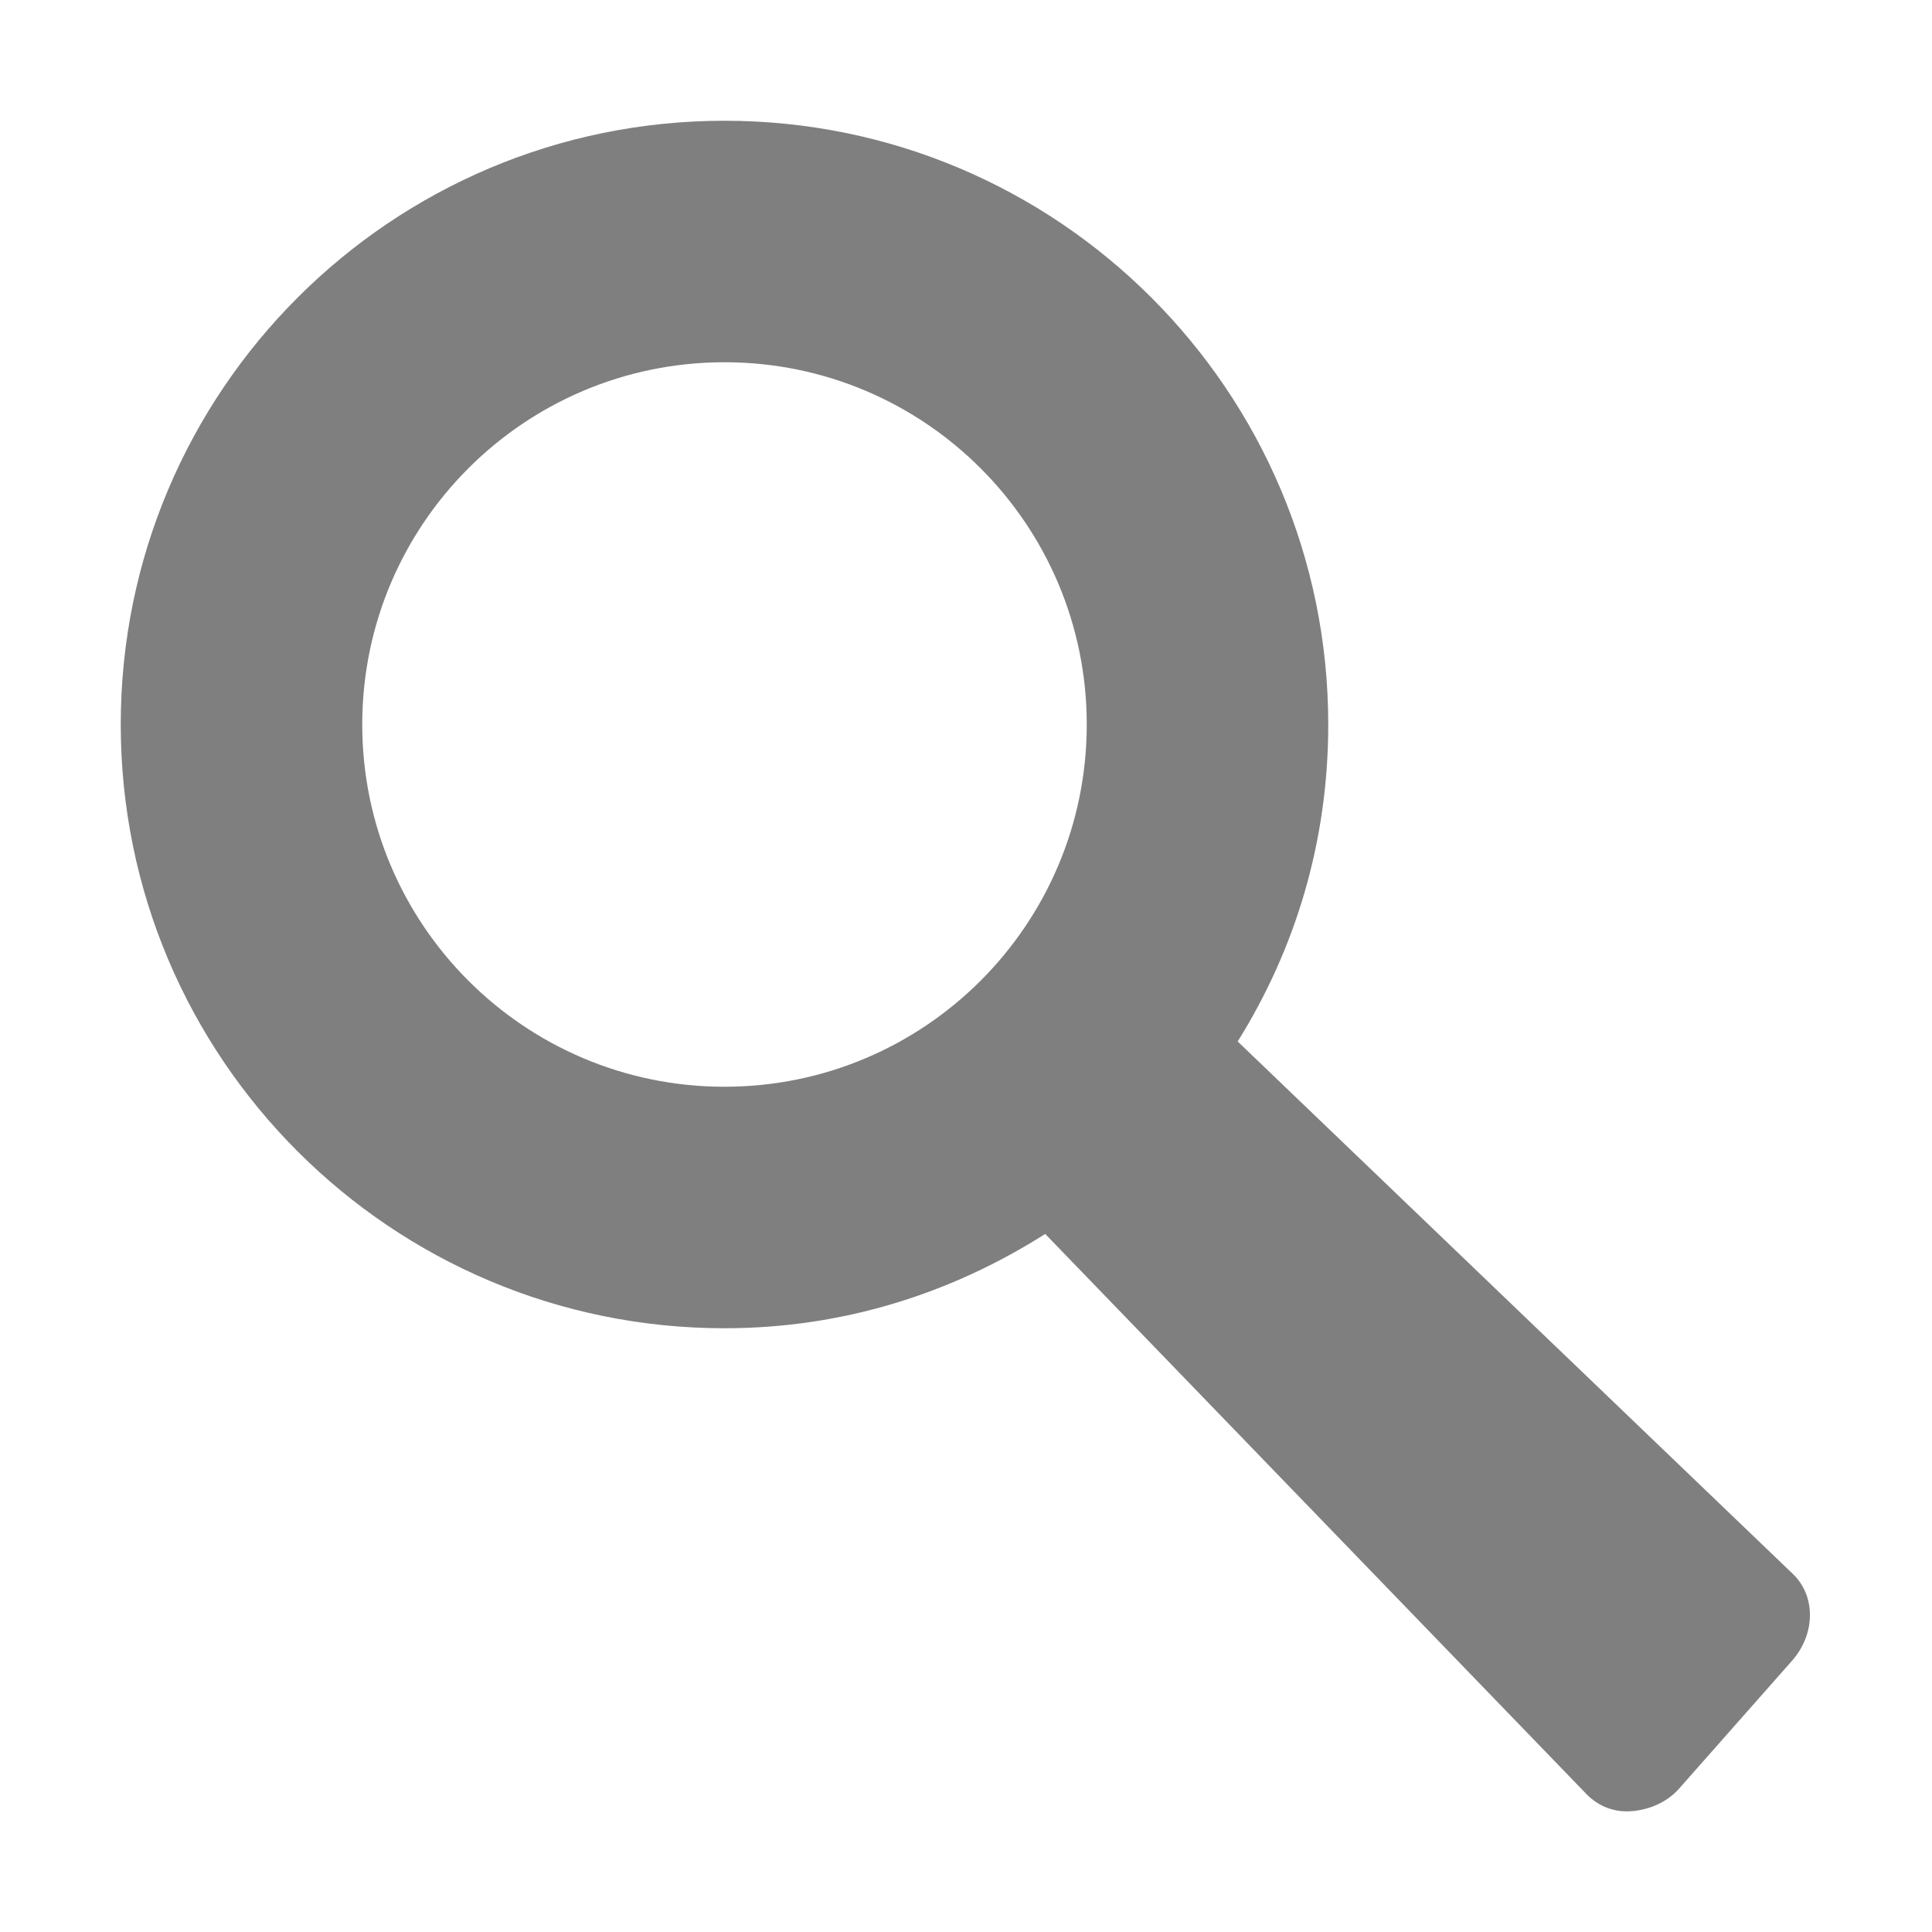
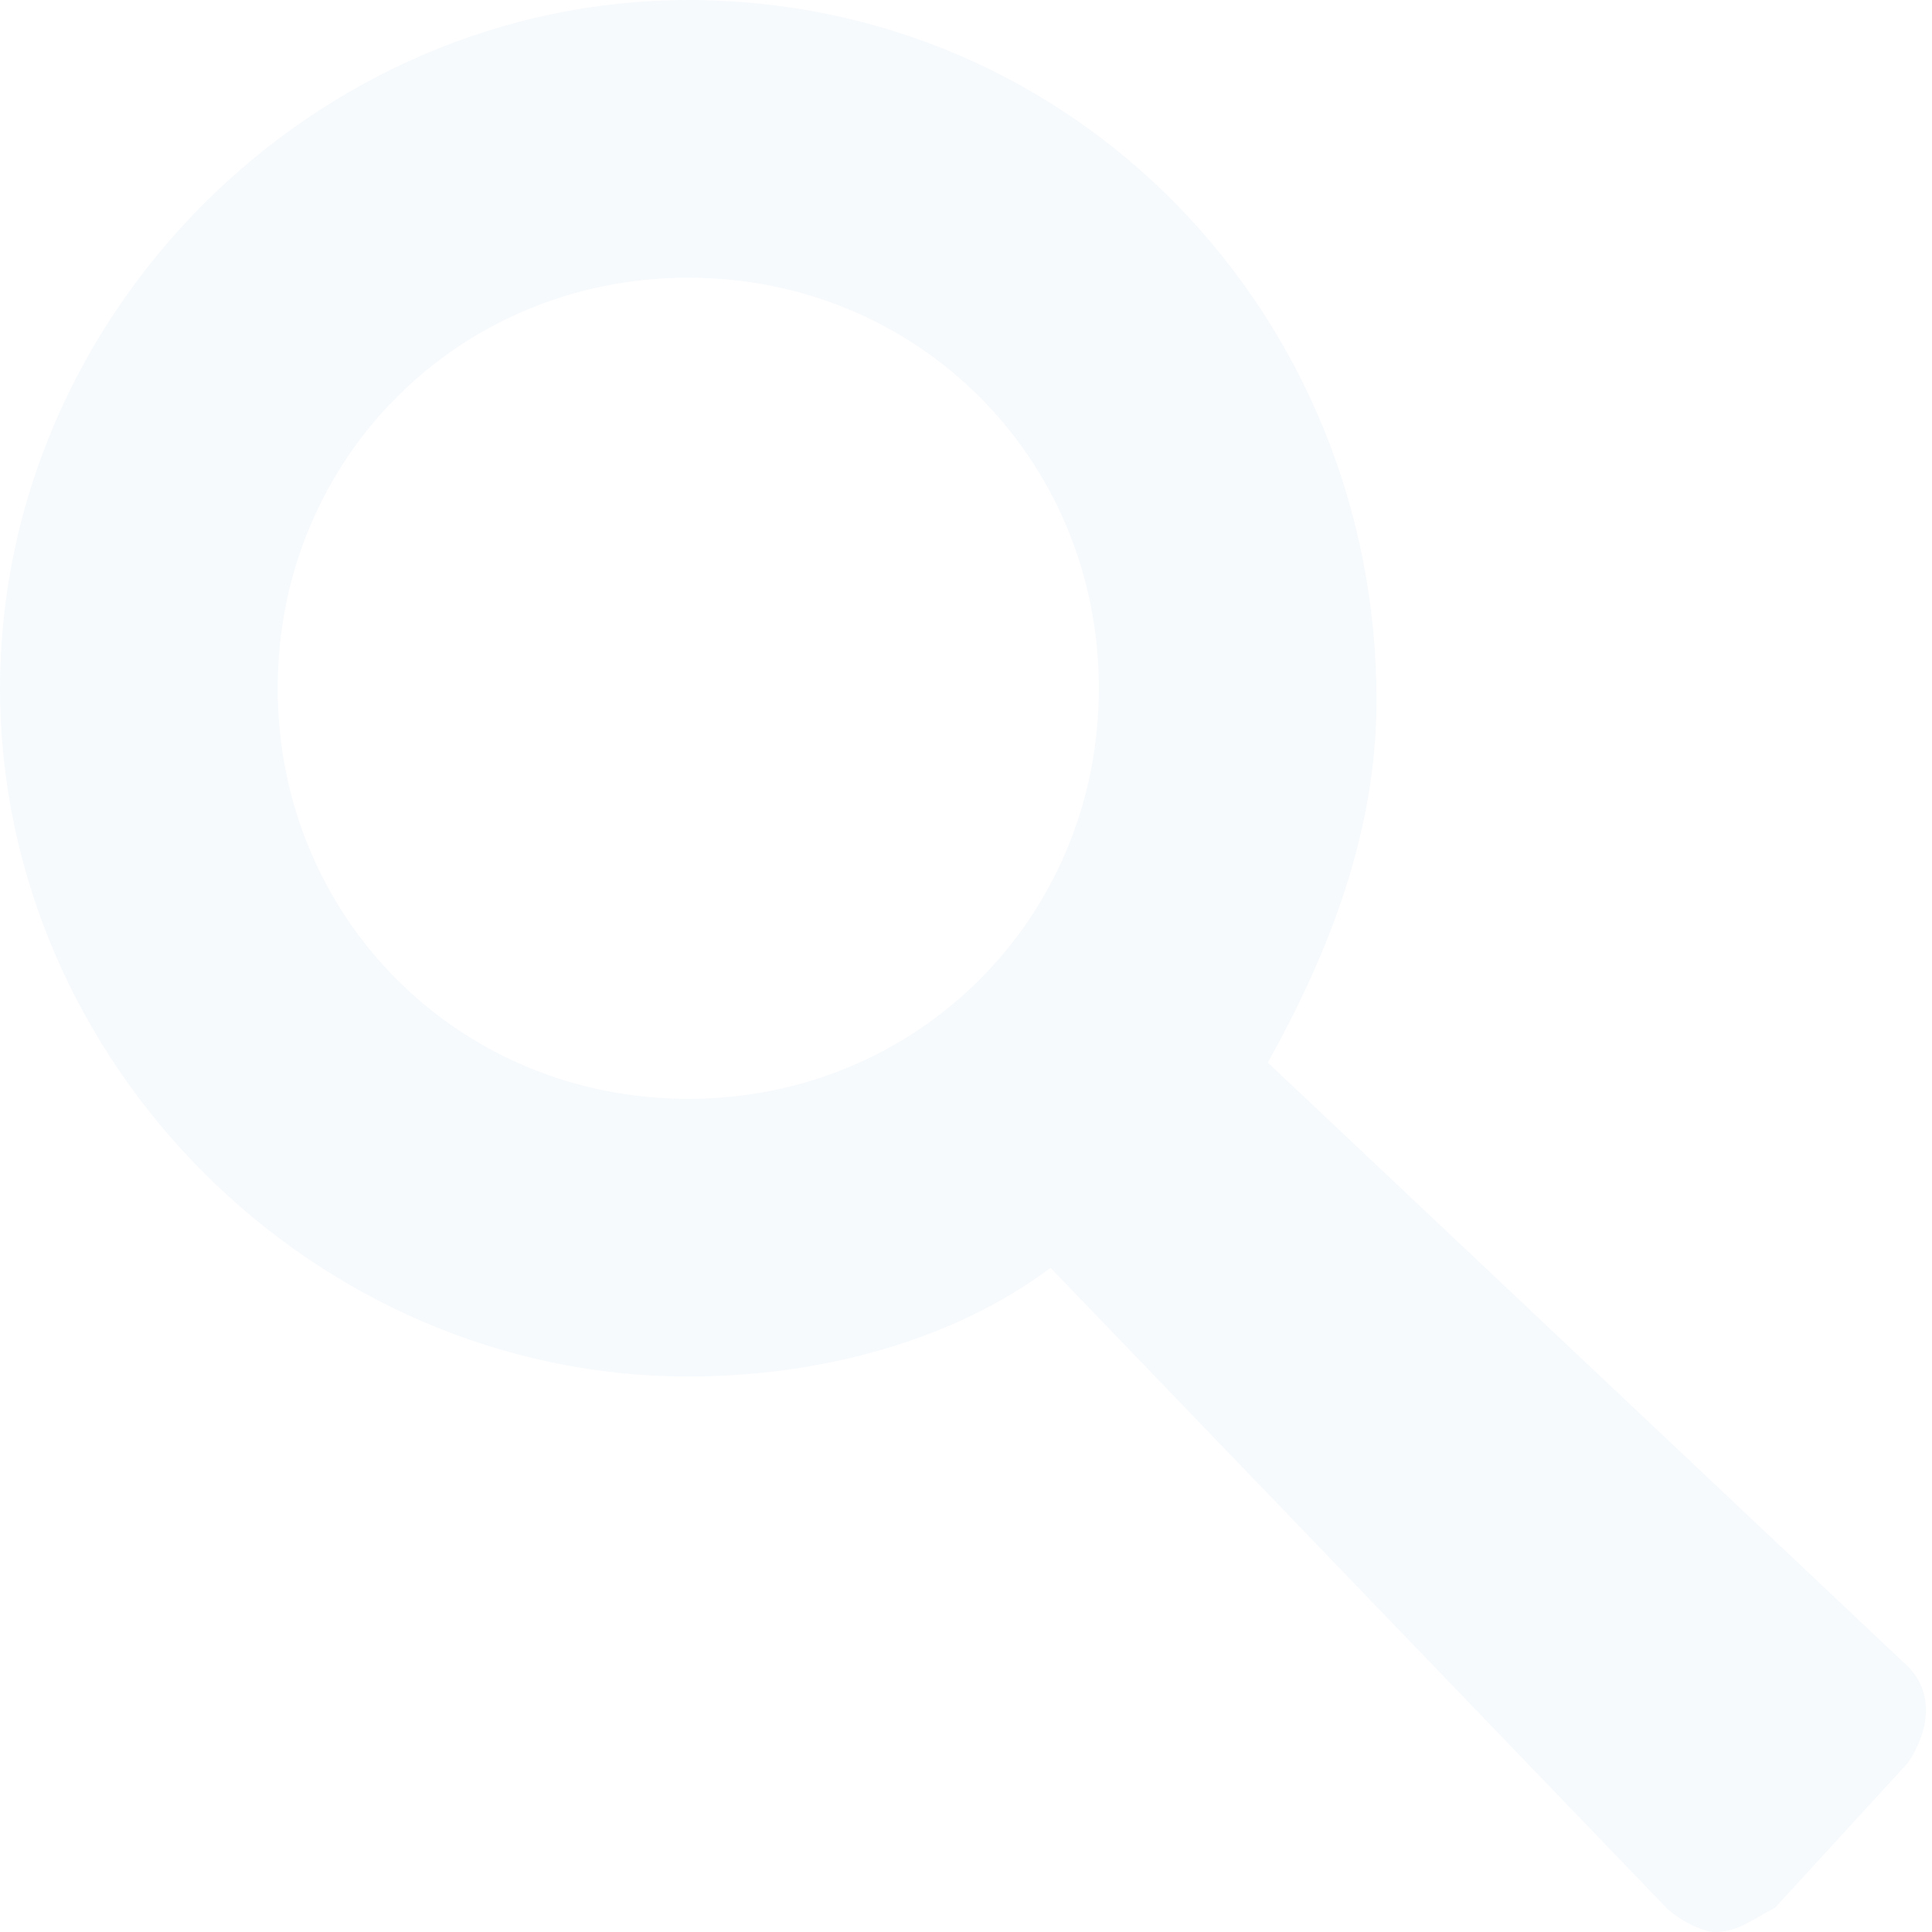
- <svg xmlns="http://www.w3.org/2000/svg" height="16" width="16" version="1.0">
-   <rect style="color:#000000" fill-opacity="0" height="97.986" width="163.31" y="-32.993" x="-62.897" />
-   <path opacity=".5" style="color:#000000" d="m6 1c-2.761 0-5 2.239-5 5s2.239 5 5 5c0.985 0 1.882-0.29 2.656-0.781l4.469 4.625c0.096 0.105 0.226 0.165 0.375 0.156 0.149-0.008 0.303-0.071 0.406-0.188l0.938-1.062c0.192-0.221 0.195-0.536 0-0.719l-4.594-4.406c0.478-0.766 0.75-1.655 0.75-2.625 0-2.761-2.239-5-5-5zm0 2c1.657 0 3 1.343 3 3s-1.343 3-3 3-3-1.343-3-3 1.343-3 3-3z" />
+ <svg xmlns="http://www.w3.org/2000/svg" version="1.1" id="Layer_1" x="0px" y="0px" viewBox="0 0 16 16" enable-background="new 0 0 16 16" xml:space="preserve">
+   <rect x="-62.9" y="-33" fill-opacity="0" width="163.3" height="98" />
+   <path opacity="0.5" fill="#EEF5FB" enable-background="new    " d="M5.7,0C2.6,0,0,2.6,0,5.7s2.6,5.7,5.7,5.7c1.1,0,2.2-0.3,3-0.9  l5.1,5.3c0.1,0.1,0.3,0.2,0.4,0.2c0.2,0,0.3-0.1,0.5-0.2l1.1-1.2c0.2-0.3,0.2-0.6,0-0.8l-5.3-5c0.5-0.9,0.9-1.9,0.9-3  C11.4,2.6,8.9,0,5.7,0L5.7,0z M5.7,2.3c1.9,0,3.4,1.5,3.4,3.4S7.6,9.1,5.7,9.1S2.3,7.6,2.3,5.7S3.8,2.3,5.7,2.3z" />
</svg>
